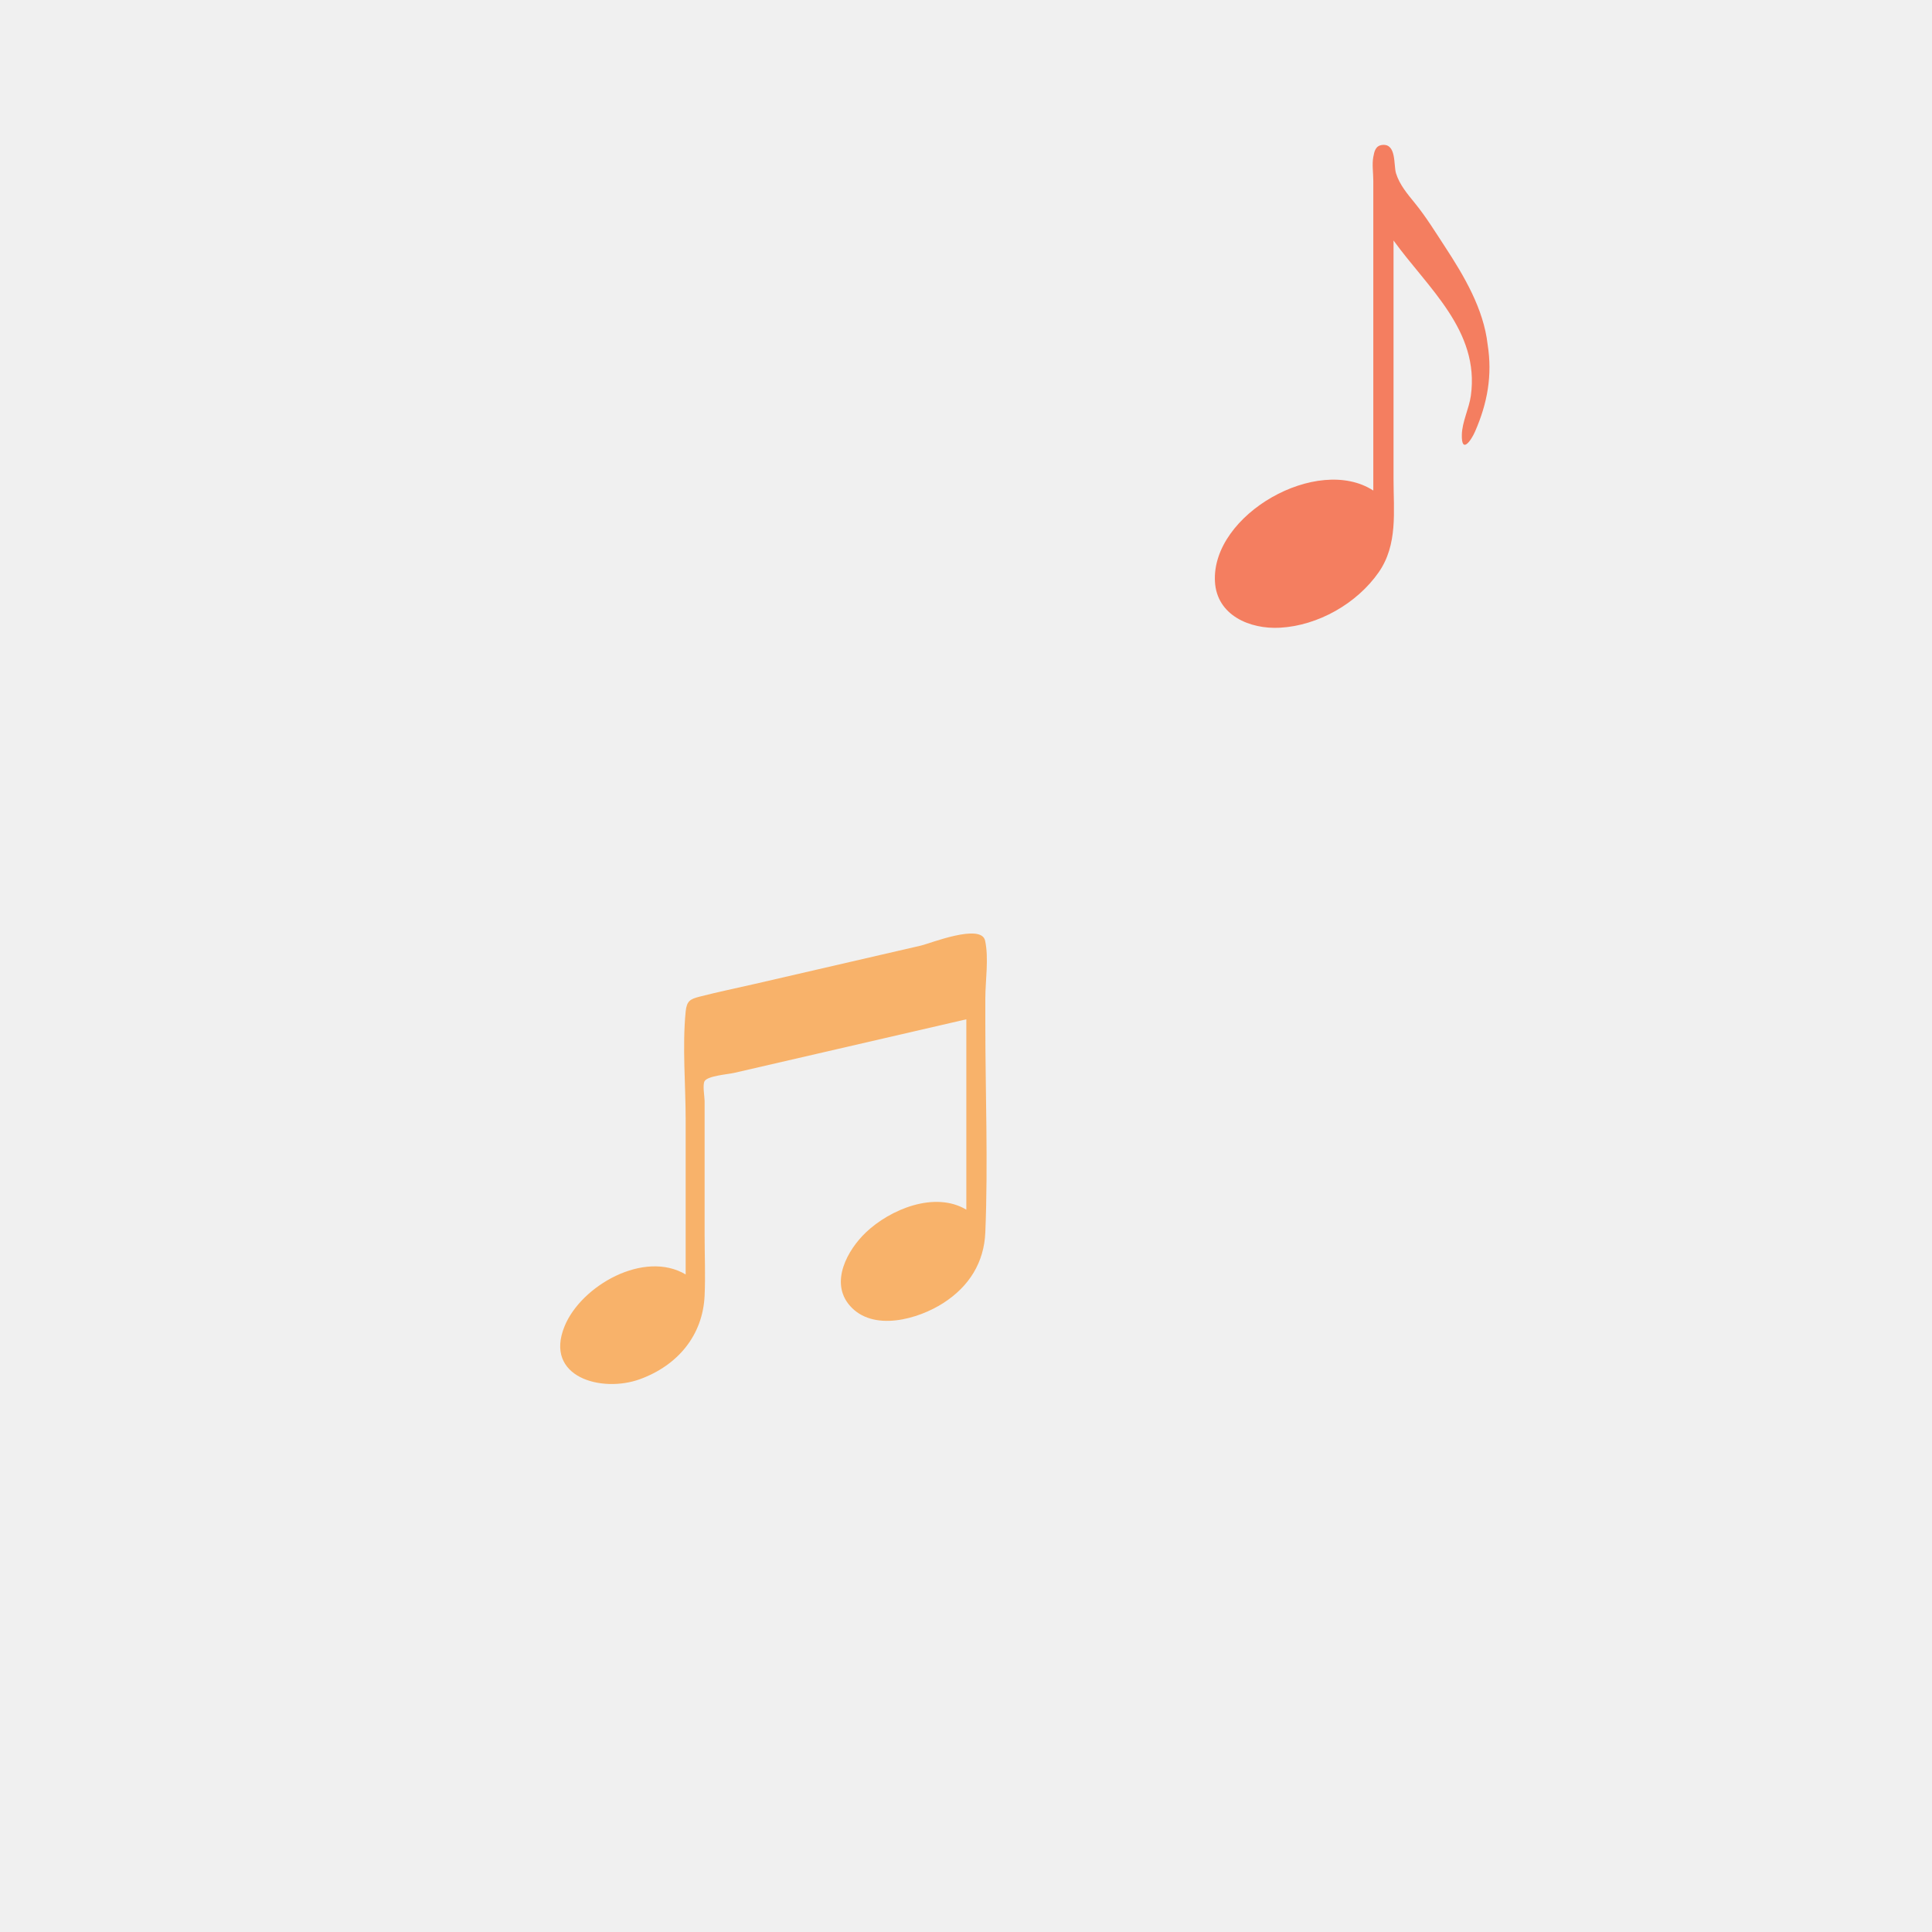
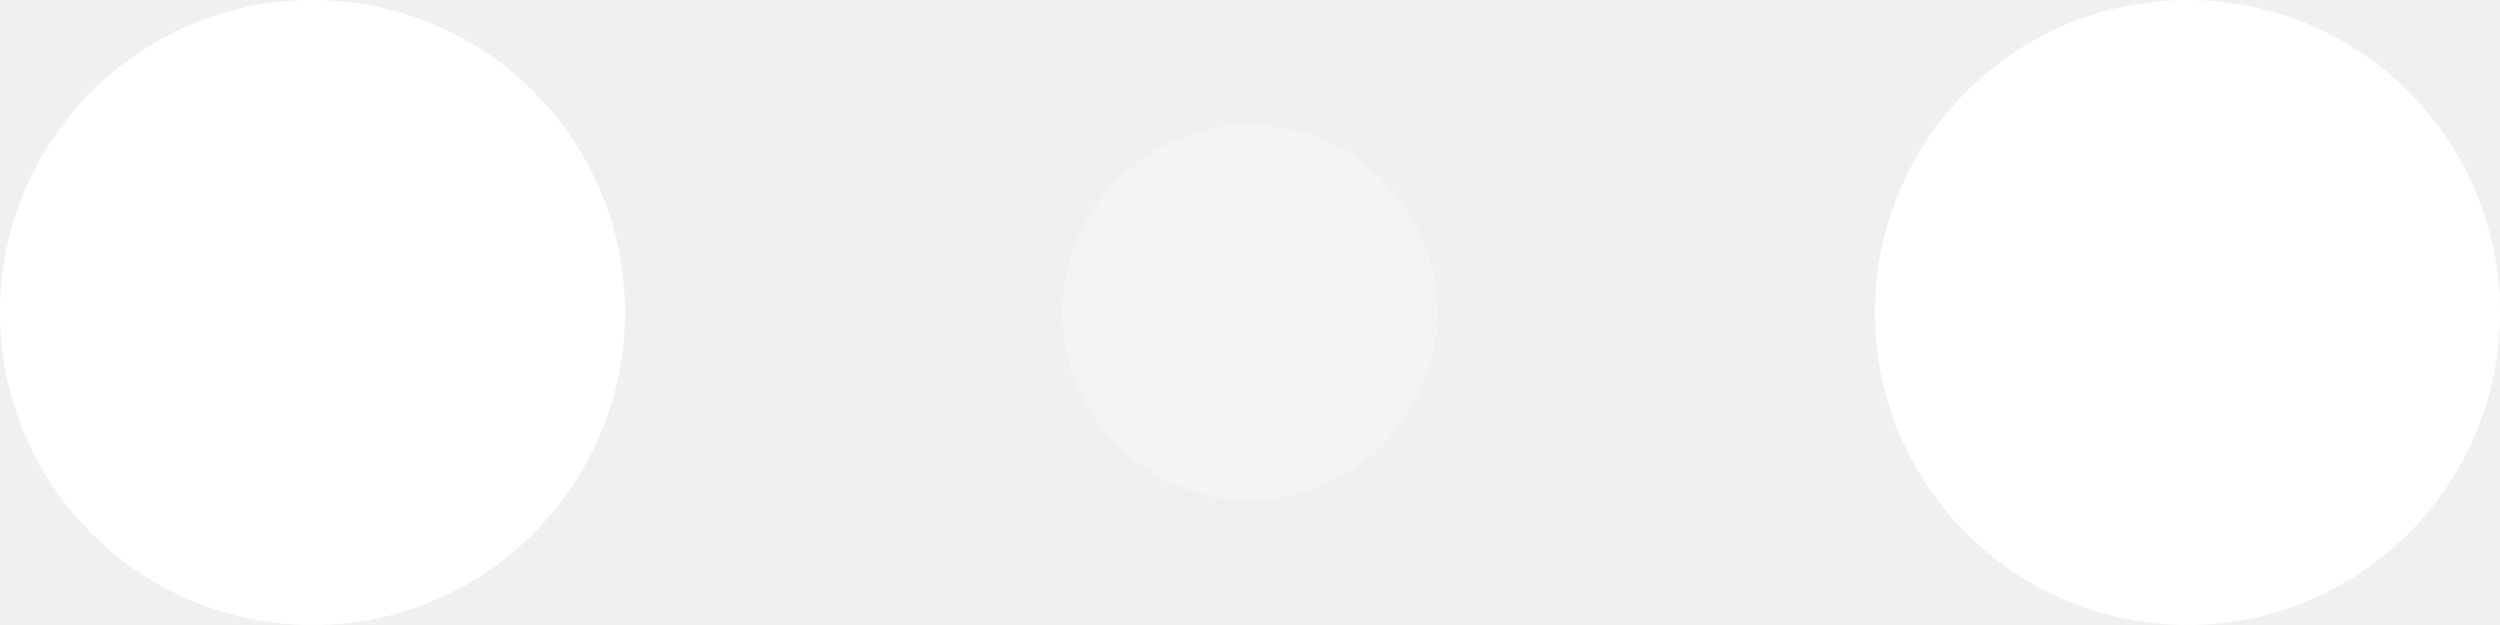
- <svg xmlns="http://www.w3.org/2000/svg" style="margin:auto;display:block;" width="200px" height="200px" viewBox="0 0 100 100" preserveAspectRatio="xMidYMid">
-   <path transform="translate(30,130)" fill="#e15b64" d="M6.999-2.173c-0.21-1.843-1.216-3.542-2.21-5.061C4.291-7.995,3.814-8.771,3.242-9.477 c-0.389-0.479-0.799-0.955-0.985-1.554c-0.13-0.42,0.033-1.539-0.704-1.467c-0.359,0.035-0.418,0.337-0.471,0.621 c-0.072,0.38,0,0.842,0,1.227c0,4.1,0,8.199,0,12.299c0,1.247,0,2.495,0,3.742c-2.884-1.873-8.377,1.23-8.197,4.705 c0.091,1.754,1.807,2.481,3.362,2.395c1.974-0.108,3.983-1.249,5.113-2.868c1-1.434,0.769-3.163,0.769-4.822 c0-2.398,0-4.797,0-7.195c0-1.72,0-3.439,0-5.159c1.769,2.454,4.472,4.668,4.002,8.037C6.038,1.149,5.681,1.832,5.665,2.494 C5.639,3.53,6.145,2.799,6.343,2.349C6.99,0.875,7.253-0.575,6.999-2.173z">
-     <animateTransform attributeName="transform" type="translate" keyTimes="0;0;0.2;0.4;1" values="30 130;30 130;30 50;30 130;30 130;" keySplines="0 0 1 1;0 0.5 0.5 1;0.5 0 1 0.5;0 0 1 1" calcMode="spline" dur="1.786s" repeatCount="indefinite" begin="-0.893s" />
-   </path>
-   <path transform="translate(70,20)" fill="#f47e60" d="M6.999-2.173c-0.21-1.843-1.216-3.542-2.21-5.061C4.291-7.995,3.814-8.771,3.242-9.477 c-0.389-0.479-0.799-0.955-0.985-1.554c-0.13-0.42,0.033-1.539-0.704-1.467c-0.359,0.035-0.418,0.337-0.471,0.621 c-0.072,0.38,0,0.842,0,1.227c0,4.1,0,8.199,0,12.299c0,1.247,0,2.495,0,3.742c-2.884-1.873-8.377,1.23-8.197,4.705 c0.091,1.754,1.807,2.481,3.362,2.395c1.974-0.108,3.983-1.249,5.113-2.868c1-1.434,0.769-3.163,0.769-4.822 c0-2.398,0-4.797,0-7.195c0-1.72,0-3.439,0-5.159c1.769,2.454,4.472,4.668,4.002,8.037C6.038,1.149,5.681,1.832,5.665,2.494 C5.639,3.53,6.145,2.799,6.343,2.349C6.99,0.875,7.253-0.575,6.999-2.173z">
-     <animateTransform attributeName="transform" type="translate" keyTimes="0;0.1;0.4;0.7;1" values="70 130;70 130;70 20;70 130;70 130;" keySplines="0 0 1 1;0 0.5 0.5 1;0.5 0 1 0.5;0 0 1 1" calcMode="spline" dur="1.786s" repeatCount="indefinite" begin="-0.893s" />
-   </path>
-   <path transform="translate(40,60)" fill="#f8b26a" d="M10.988-11.314c-0.201-0.914-2.865,0.152-3.31,0.255c-2.865,0.661-5.73,1.322-8.594,1.983 C-1.873-8.855-2.84-8.658-3.791-8.413c-0.481,0.124-0.664,0.217-0.719,0.77c-0.18,1.819,0,3.786,0,5.621c0,2.663,0,5.325,0,7.988 c-2.146-1.278-5.411,0.577-6.269,2.683c-1.074,2.636,1.925,3.462,3.907,2.736c1.954-0.715,3.253-2.269,3.343-4.333 c0.046-1.037,0-2.087,0-3.125c0-1.638,0-3.276,0-4.914c0-0.673,0-1.346,0-2.019c0-0.215-0.116-0.848,0-1.036 c0.17-0.277,1.196-0.348,1.535-0.427c1.425-0.329,2.849-0.657,4.274-0.986c2.579-0.595,5.158-1.19,7.737-1.786 c0,3.284,0,6.569,0,9.853c-1.64-0.977-3.949-0.013-5.2,1.179c-0.958,0.913-1.87,2.579-0.84,3.778 c1.198,1.393,3.567,0.71,4.866-0.135C10.164,6.578,10.936,5.347,11,3.788c0.148-3.605,0-7.245,0-10.853c0-0.415,0-0.829,0-1.244 C11-9.247,11.189-10.396,10.988-11.314z">
-     <animateTransform attributeName="transform" type="translate" keyTimes="0;0.3;0.6;0.9;1" values="40 130;40 130;40 60;40 130;40 130;" keySplines="0 0 1 1;0 0.5 0.5 1;0.5 0 1 0.5;0 0 1 1" calcMode="spline" dur="1.786s" repeatCount="indefinite" begin="-0.893s" />
-   </path>
-   <path transform="translate(60,130)" fill="#e15b64" d="M6.999-2.173c-0.21-1.843-1.216-3.542-2.21-5.061C4.291-7.995,3.814-8.771,3.242-9.477 c-0.389-0.479-0.799-0.955-0.985-1.554c-0.13-0.42,0.033-1.539-0.704-1.467c-0.359,0.035-0.418,0.337-0.471,0.621 c-0.072,0.38,0,0.842,0,1.227c0,4.1,0,8.199,0,12.299c0,1.247,0,2.495,0,3.742c-2.884-1.873-8.377,1.23-8.197,4.705 c0.091,1.754,1.807,2.481,3.362,2.395c1.974-0.108,3.983-1.249,5.113-2.868c1-1.434,0.769-3.163,0.769-4.822 c0-2.398,0-4.797,0-7.195c0-1.72,0-3.439,0-5.159c1.769,2.454,4.472,4.668,4.002,8.037C6.038,1.149,5.681,1.832,5.665,2.494 C5.639,3.53,6.145,2.799,6.343,2.349C6.99,0.875,7.253-0.575,6.999-2.173z">
-     <animateTransform attributeName="transform" type="translate" keyTimes="0;0.5;0.75;1;1" values="60 130;60 130;60 70;60 130;60 130;" keySplines="0 0 1 1;0 0.5 0.5 1;0.5 0 1 0.5;0 0 1 1" calcMode="spline" dur="1.786s" repeatCount="indefinite" begin="-0.893s" />
-   </path>
-   <path transform="translate(50,130)" fill="#abbd81" d="M10.988-11.314c-0.201-0.914-2.865,0.152-3.31,0.255c-2.865,0.661-5.73,1.322-8.594,1.983 C-1.873-8.855-2.84-8.658-3.791-8.413c-0.481,0.124-0.664,0.217-0.719,0.77c-0.18,1.819,0,3.786,0,5.621c0,2.663,0,5.325,0,7.988 c-2.146-1.278-5.411,0.577-6.269,2.683c-1.074,2.636,1.925,3.462,3.907,2.736c1.954-0.715,3.253-2.269,3.343-4.333 c0.046-1.037,0-2.087,0-3.125c0-1.638,0-3.276,0-4.914c0-0.673,0-1.346,0-2.019c0-0.215-0.116-0.848,0-1.036 c0.17-0.277,1.196-0.348,1.535-0.427c1.425-0.329,2.849-0.657,4.274-0.986c2.579-0.595,5.158-1.19,7.737-1.786 c0,3.284,0,6.569,0,9.853c-1.64-0.977-3.949-0.013-5.2,1.179c-0.958,0.913-1.87,2.579-0.84,3.778 c1.198,1.393,3.567,0.71,4.866-0.135C10.164,6.578,10.936,5.347,11,3.788c0.148-3.605,0-7.245,0-10.853c0-0.415,0-0.829,0-1.244 C11-9.247,11.189-10.396,10.988-11.314z">
-     <animateTransform attributeName="transform" type="translate" keyTimes="0;0;0.4;0.8;1" values="50 130;50 130;50 20;50 130;50 130;" keySplines="0 0 1 1;0 0.5 0.5 1;0.5 0 1 0.5;0 0 1 1" calcMode="spline" dur="1.786s" repeatCount="indefinite" begin="0s" />
-   </path>
+ <svg xmlns="http://www.w3.org/2000/svg" width="120" height="30" viewBox="0 0 120 30" fill="#fff">
+   <circle cx="15" cy="15" r="15">
+     <animate attributeName="r" from="15" to="15" begin="0s" dur="0.8s" values="15;9;15" calcMode="linear" repeatCount="indefinite" />
+     <animate attributeName="fill-opacity" from="1" to="1" begin="0s" dur="0.8s" values="1;.5;1" calcMode="linear" repeatCount="indefinite" />
+   </circle>
+   <circle cx="60" cy="15" r="9" fill-opacity="0.3">
+     <animate attributeName="r" from="9" to="9" begin="0s" dur="0.8s" values="9;15;9" calcMode="linear" repeatCount="indefinite" />
+     <animate attributeName="fill-opacity" from="0.5" to="0.5" begin="0s" dur="0.8s" values=".5;1;.5" calcMode="linear" repeatCount="indefinite" />
+   </circle>
+   <circle cx="105" cy="15" r="15">
+     <animate attributeName="r" from="15" to="15" begin="0s" dur="0.8s" values="15;9;15" calcMode="linear" repeatCount="indefinite" />
+     <animate attributeName="fill-opacity" from="1" to="1" begin="0s" dur="0.8s" values="1;.5;1" calcMode="linear" repeatCount="indefinite" />
+   </circle>
</svg>
